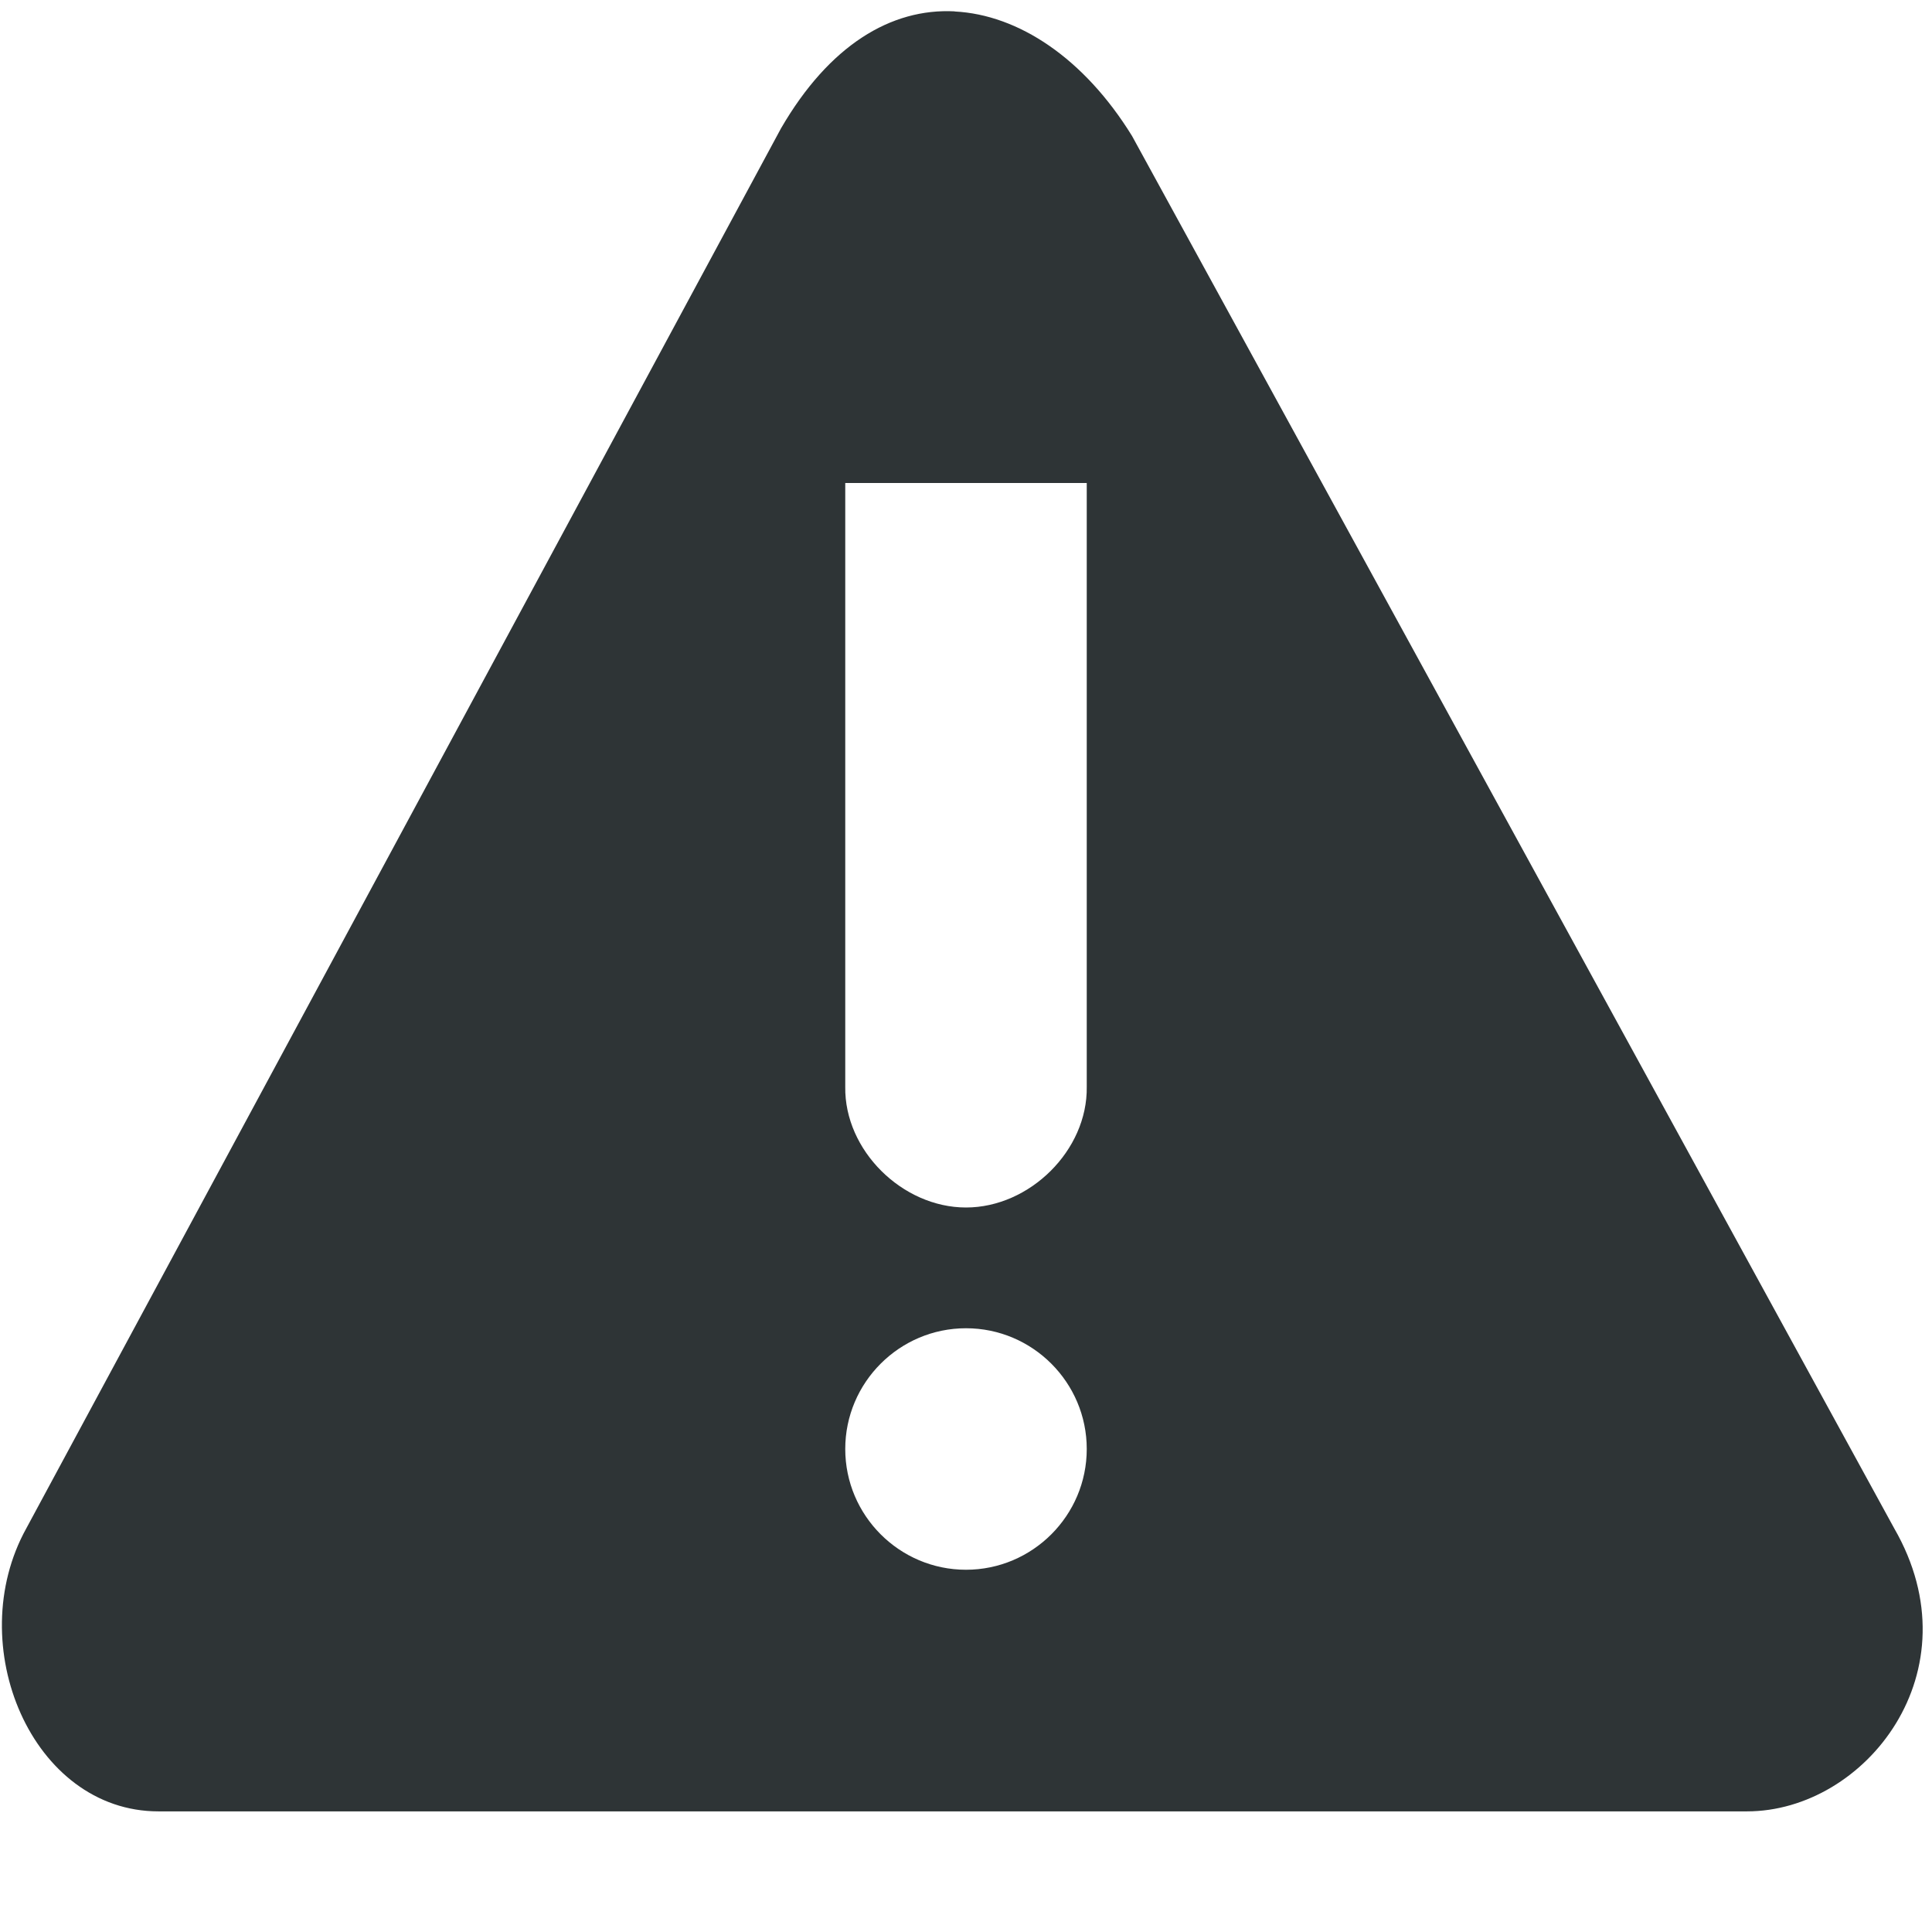
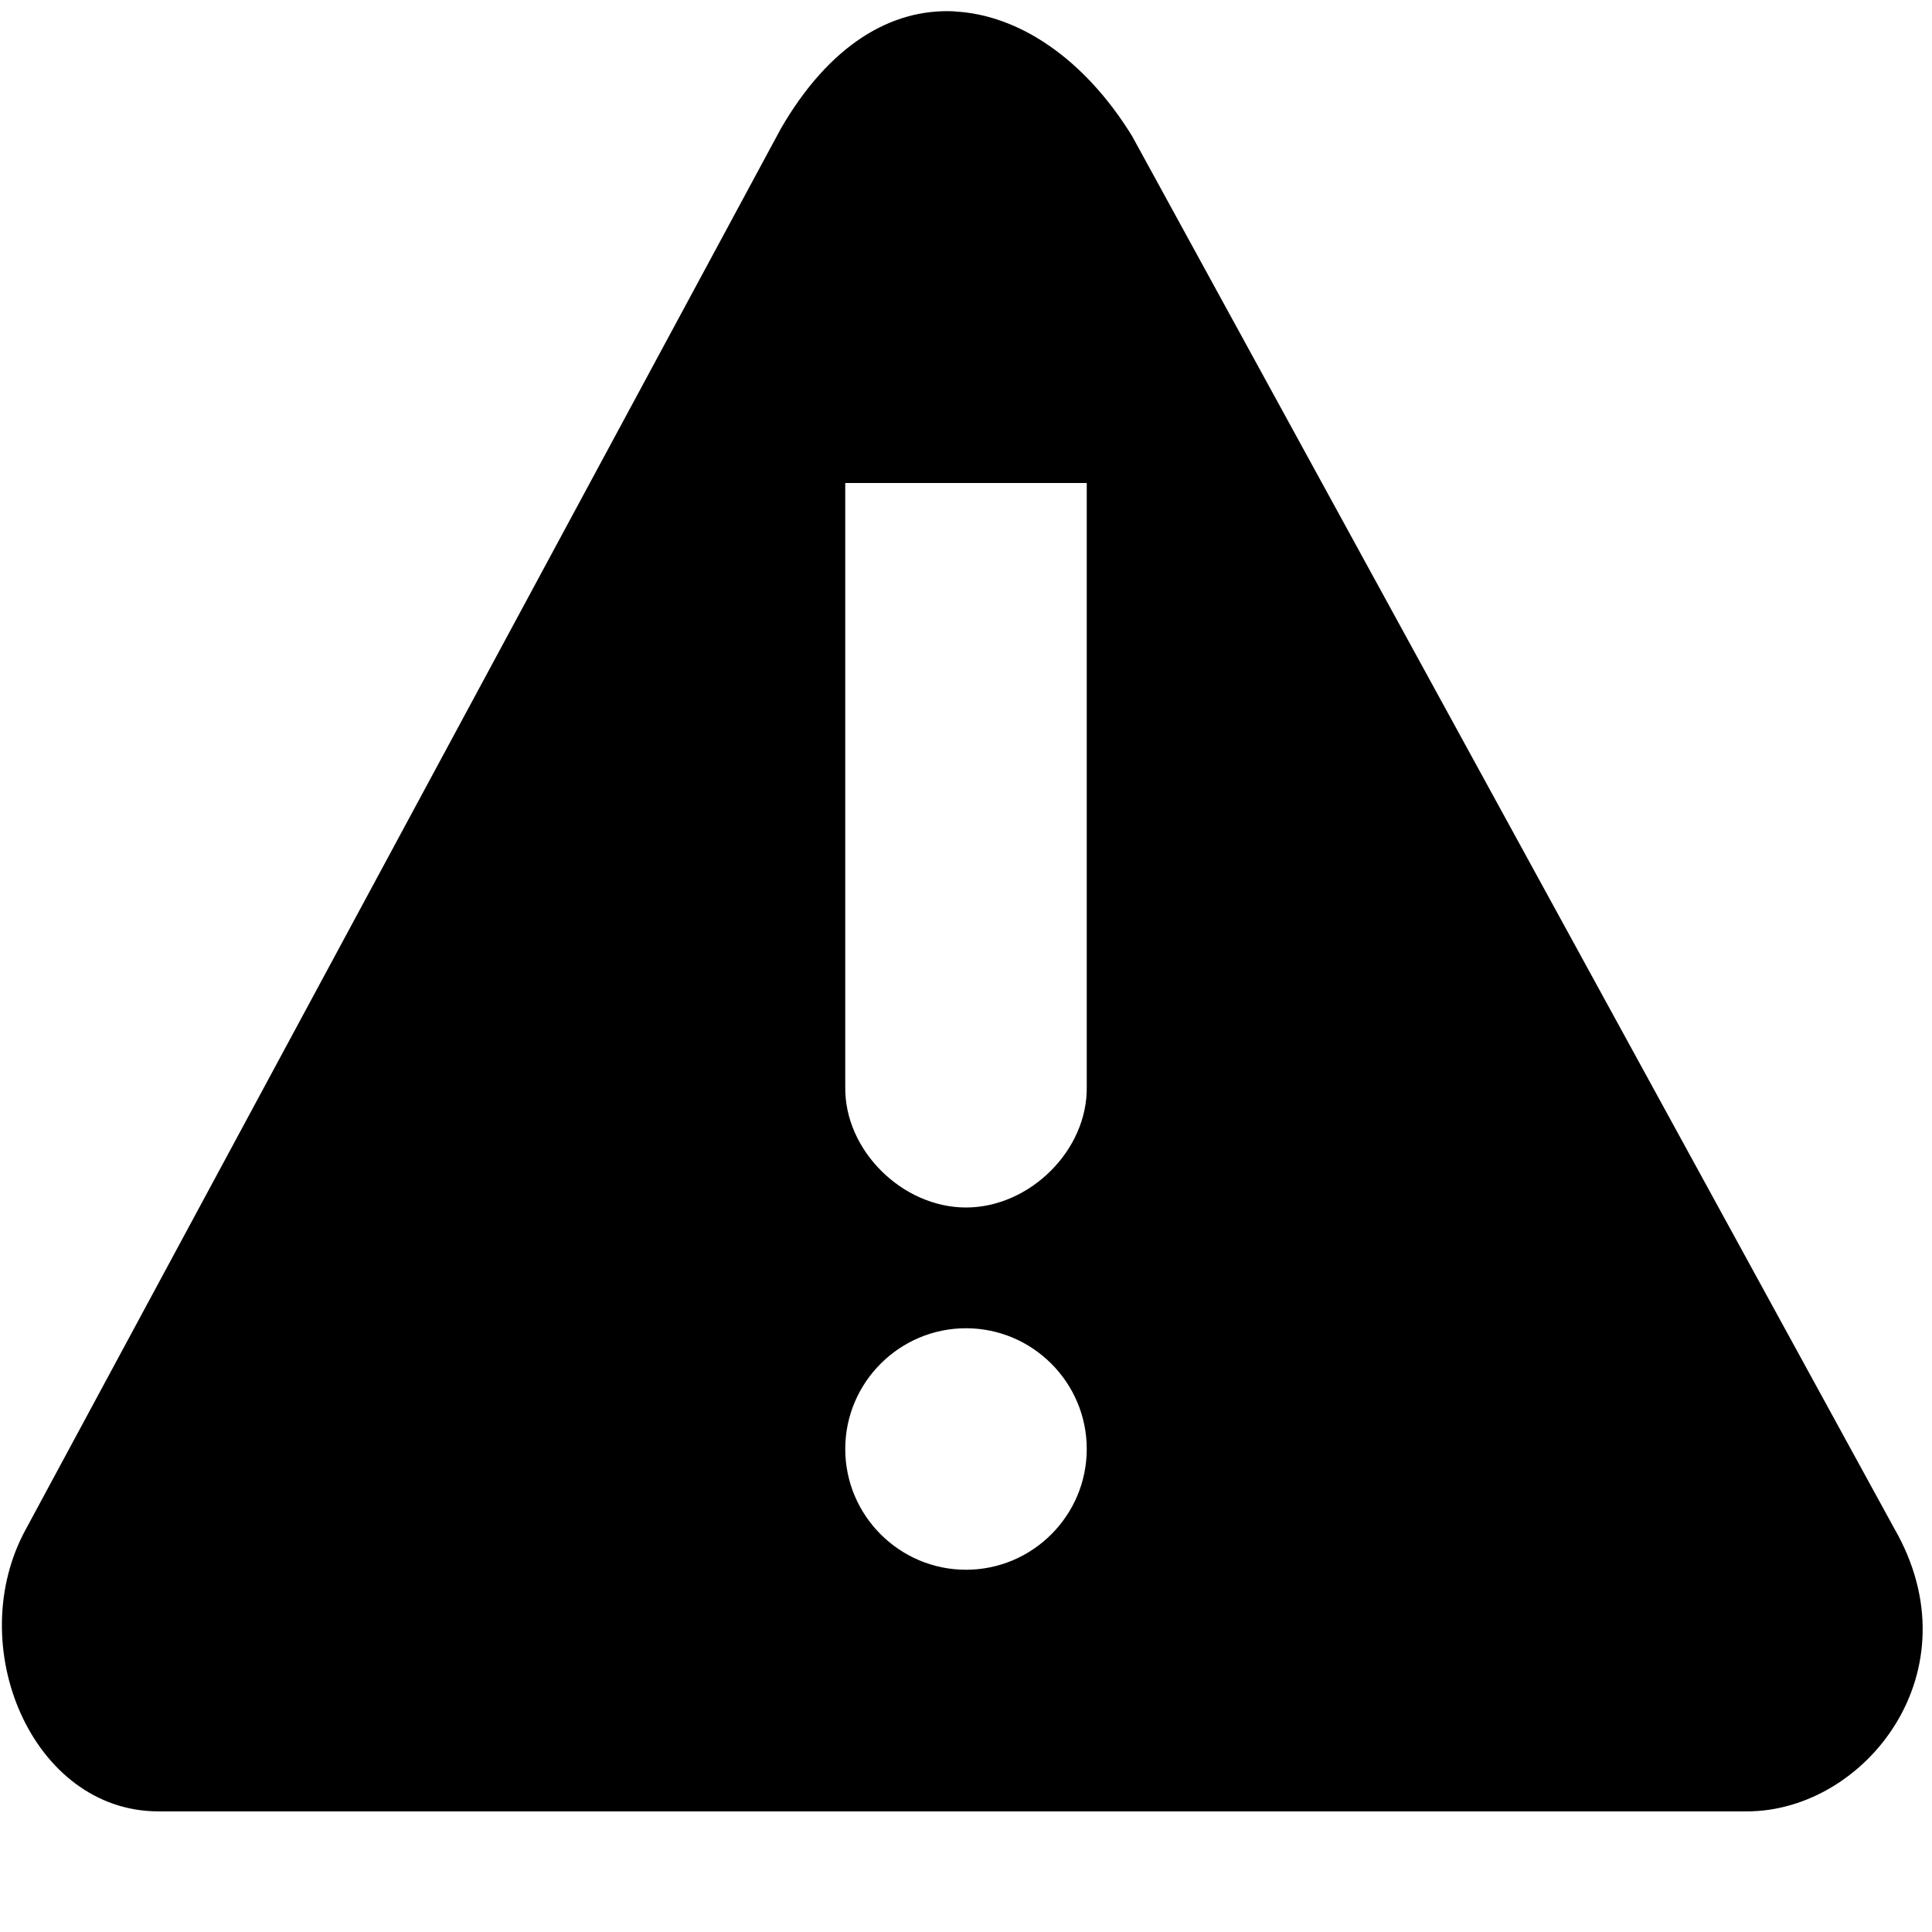
- <svg xmlns="http://www.w3.org/2000/svg" height="16px" viewBox="0 0 16 16" width="16px">
-   <path d="m 7.906 0.094 c -0.527 -0.027 -1.039 0.281 -1.438 0.969 l -6.25 11.594 c -0.535 0.965 0.047 2.344 1.094 2.344 h 13.156 c 0.98 0 1.902 -1.16 1.219 -2.344 l -6.312 -11.531 c -0.398 -0.645 -0.941 -1.004 -1.469 -1.031 z m 1.094 3.906 v 5 c 0.008 0.527 -0.473 1 -1 1 s -1.008 -0.473 -1 -1 v -5 z m -1 7 c 0.551 0 1 0.449 1 1 s -0.449 1 -1 1 s -1 -0.449 -1 -1 s 0.449 -1 1 -1 z m 0 0" fill="#2e3436" />
+ <svg xmlns="http://www.w3.org/2000/svg" style="color:inherit" height="16px" viewBox="0 0 16 16" width="16px">
+   <path d="m 7.906 0.094 c -0.527 -0.027 -1.039 0.281 -1.438 0.969 l -6.25 11.594 c -0.535 0.965 0.047 2.344 1.094 2.344 h 13.156 c 0.98 0 1.902 -1.16 1.219 -2.344 l -6.312 -11.531 c -0.398 -0.645 -0.941 -1.004 -1.469 -1.031 z m 1.094 3.906 v 5 c 0.008 0.527 -0.473 1 -1 1 s -1.008 -0.473 -1 -1 v -5 z m -1 7 c 0.551 0 1 0.449 1 1 s -0.449 1 -1 1 s -1 -0.449 -1 -1 s 0.449 -1 1 -1 z m 0 0" fill="currentColor" />
</svg>
